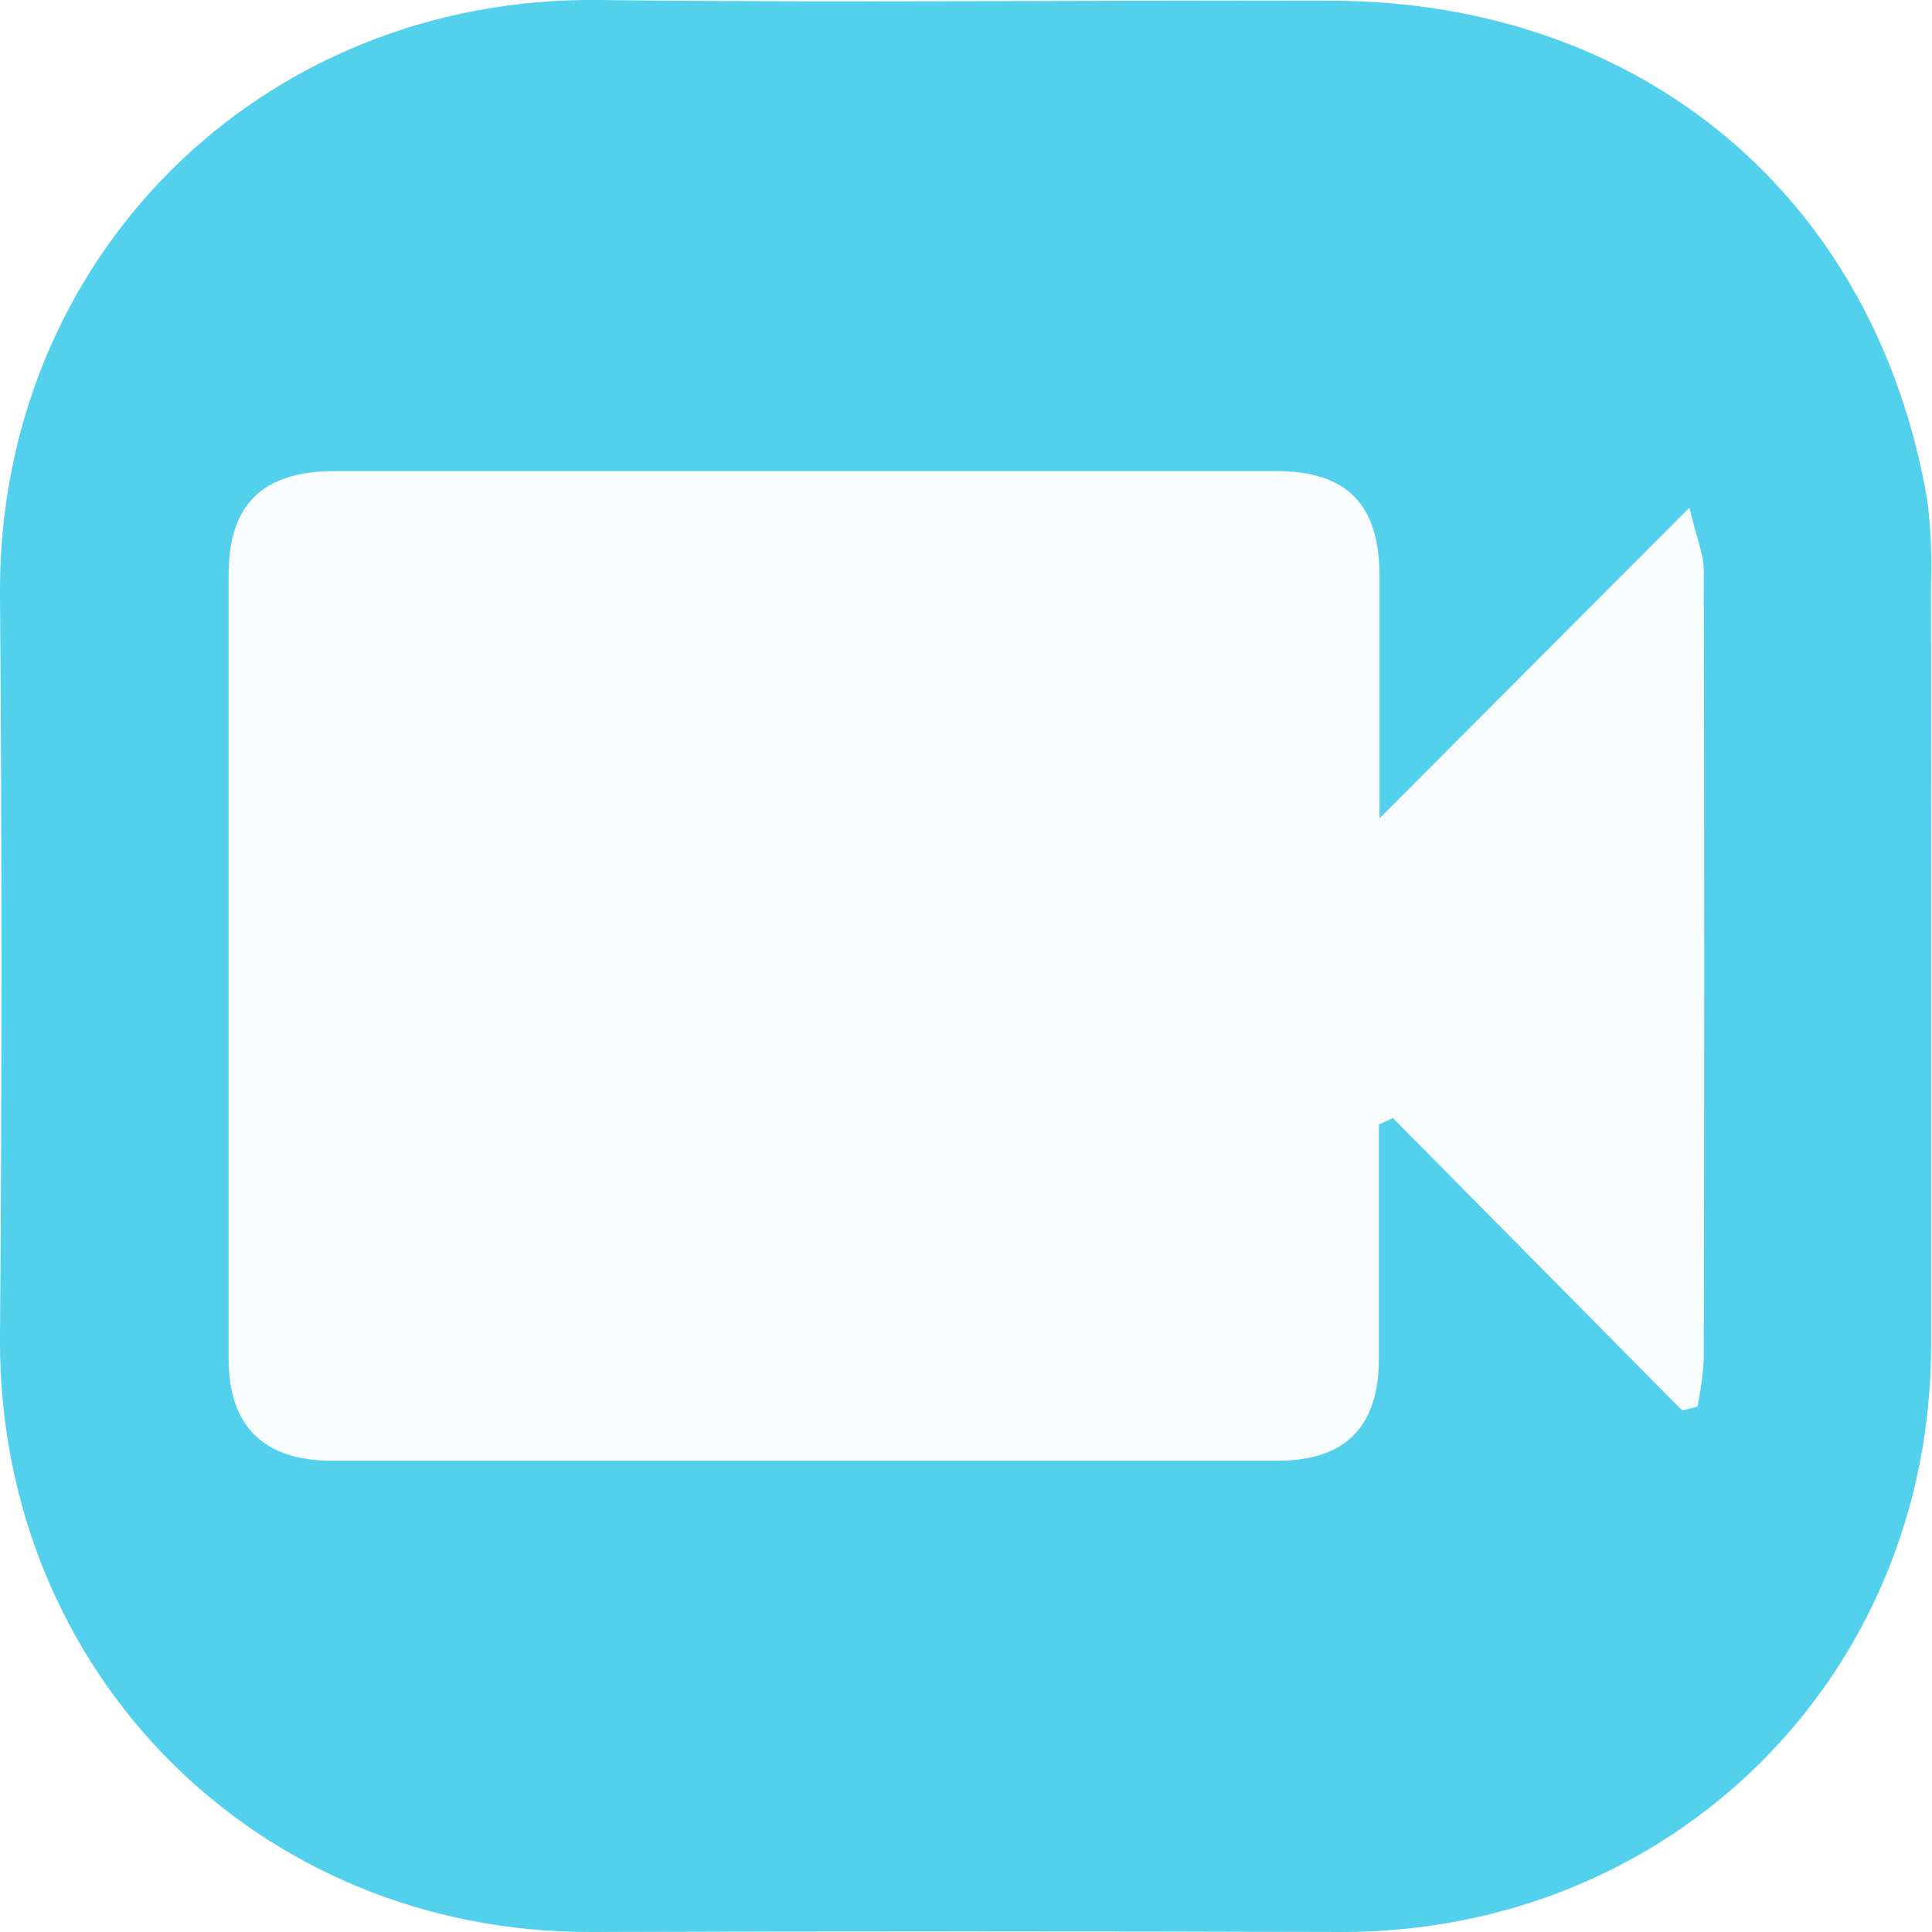
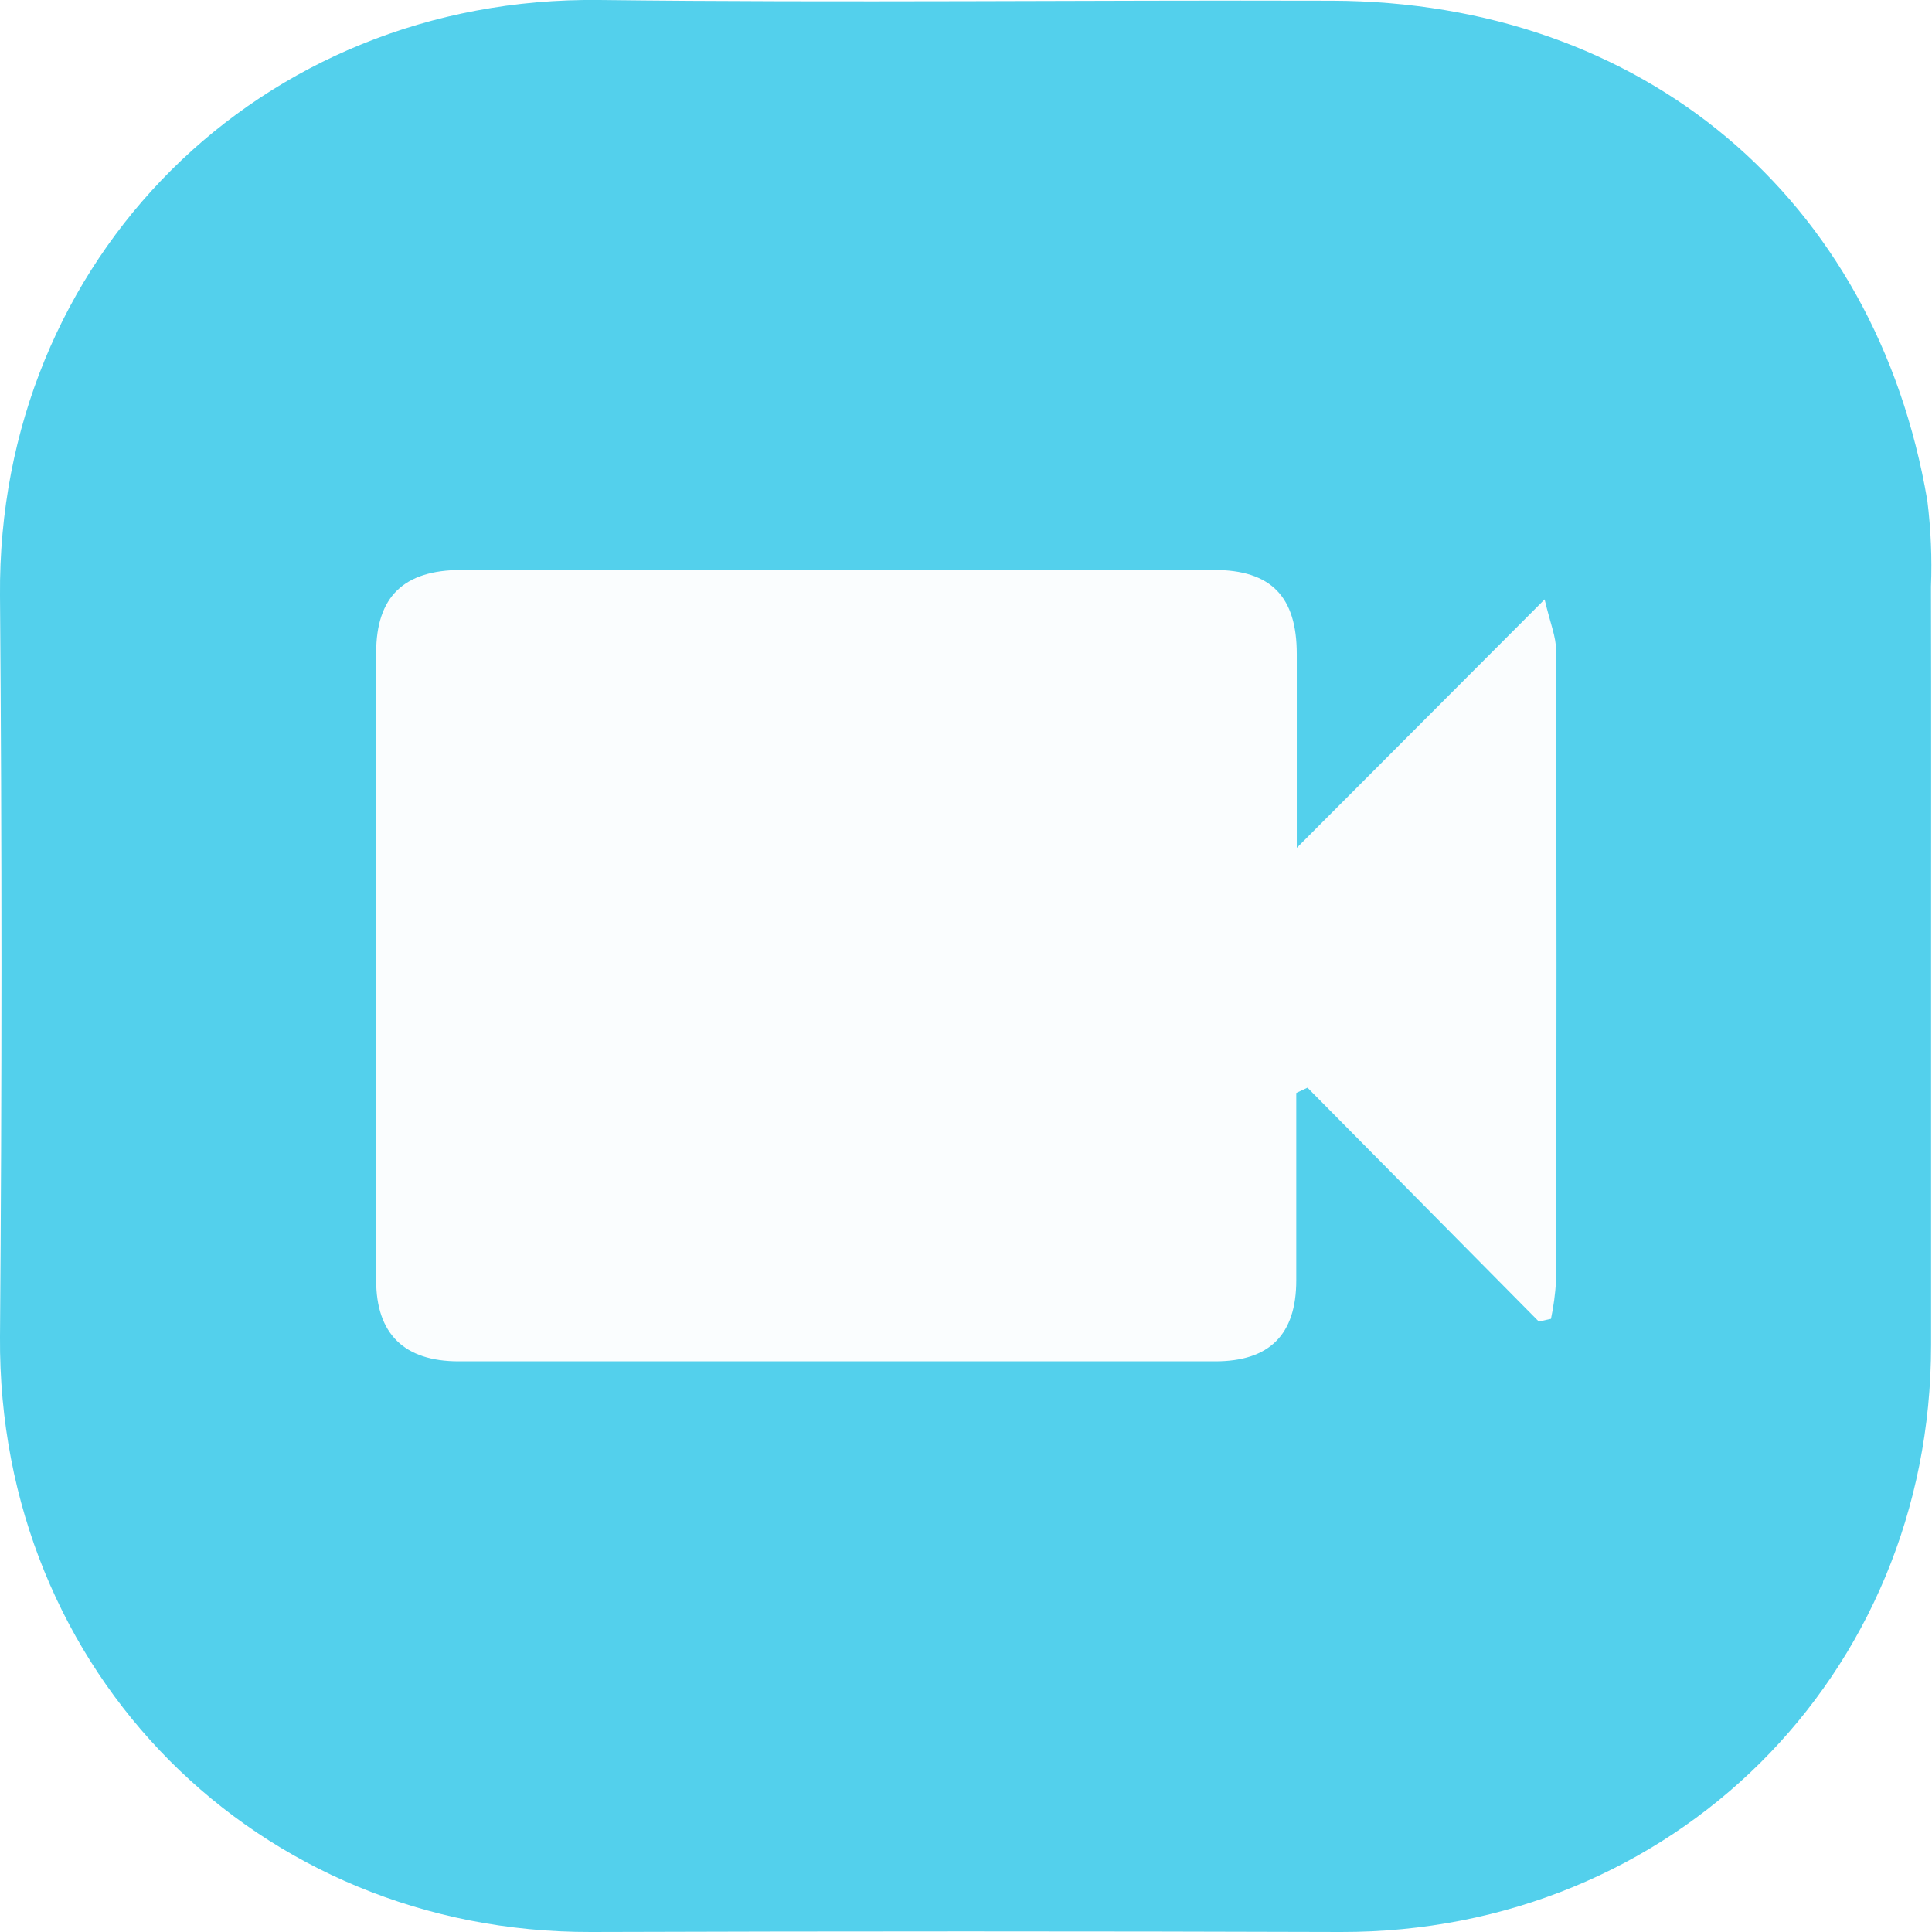
- <svg xmlns="http://www.w3.org/2000/svg" data-name="katman 1" viewBox="0 0 190.85 190.91">
-   <g data-name="katman 2">
-     <g data-name="katman 1-2">
-       <path d="M190.82 95.44v37.47c0 32.73-25.6 58.06-58.32 58q-37.05-.12-74.1 0C25.46 191-.24 165.27 0 132.09q.29-36.6 0-73.24C-.27 25.57 25.69-.39 59.22 0c24.13.29 48.26 0 72.4.07 30.69.1 53.73 19.46 58.83 49.4a52.53 52.53 0 0 1 .36 8.5c.03 12.49.01 25.03.01 37.47Z" style="fill:#53d0ec" />
-       <path d="m166.22 139.37-28.58-28.89-1.39.65v23.15c0 6.7-3.31 10.06-10 10.06H32.78c-6.73 0-10.18-3.41-10.19-10.06V56.8c0-7 3.39-10.24 10.5-10.25h93c7 0 10.22 3.27 10.23 10.38v23.93l30.62-30.69c.72 3.06 1.41 4.63 1.42 6.19q.09 39 0 78a36.64 36.64 0 0 1-.62 4.64Z" style="fill:#fafdfe" />
-     </g>
-   </g>
+ <svg xmlns="http://www.w3.org/2000/svg" viewBox="0 0 190.85 190.91">
+   <path d="M190.82,95.44v37.47c0,32.73-25.6,58.06-58.32,58q-37.05-.12-74.1,0C25.46,191-.24,165.27,0,132.09q.29-36.6,0-73.24C-.27,25.57,25.69-.39,59.22,0c24.13.29,48.26,0,72.4.07,30.69.1,53.73,19.46,58.83,49.4a52.53,52.53,0,0,1,.36,8.5C190.84,70.46,190.82,83,190.82,95.44Z" fill="#53d0ec" />
+   <path d="M152.06,130.59,129.2,107.48l-1.11.52q0,9.25,0,18.52c0,5.35-2.64,8-8,8q-37.38,0-74.77,0c-5.39,0-8.15-2.73-8.15-8q0-31,0-62c0-5.56,2.72-8.19,8.41-8.2q37.19,0,74.38,0c5.64,0,8.18,2.63,8.18,8.31,0,6.07,0,12.14,0,19.15l24.49-24.55c.58,2.44,1.13,3.69,1.13,5q.09,31.18,0,62.38a26,26,0,0,1-.5,3.71Z" fill="#fafdfe" />
</svg>
